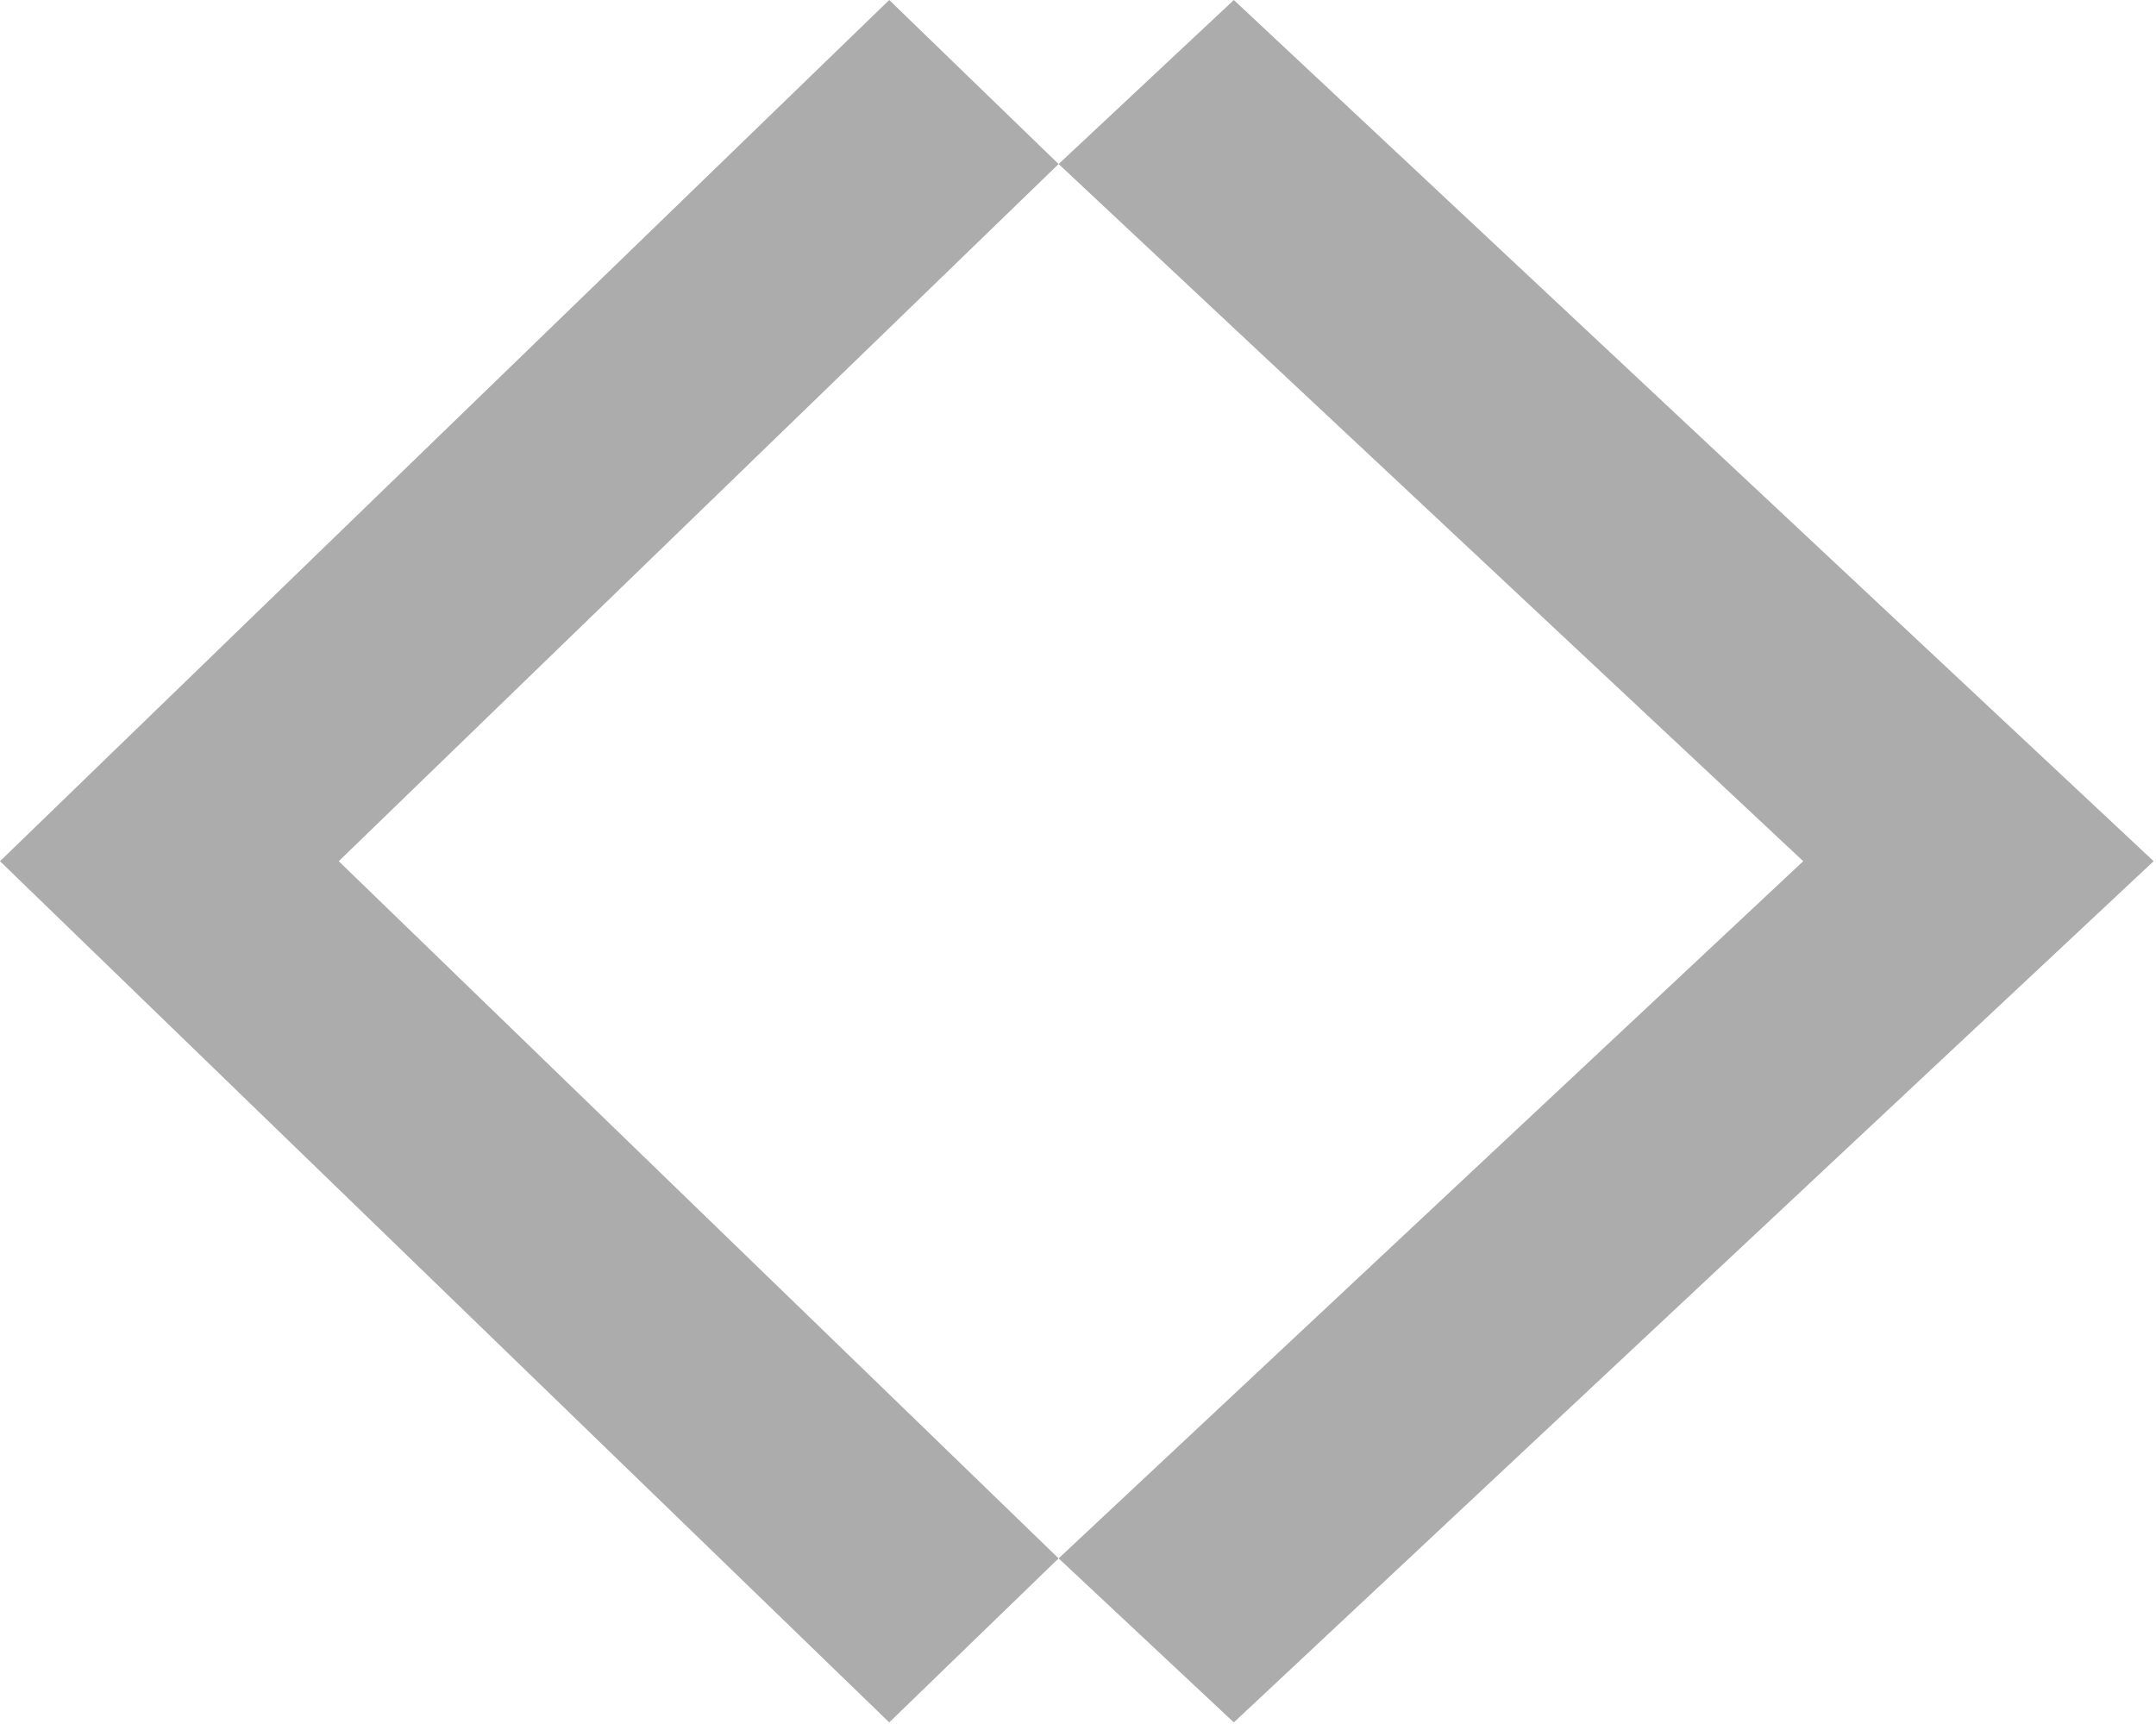
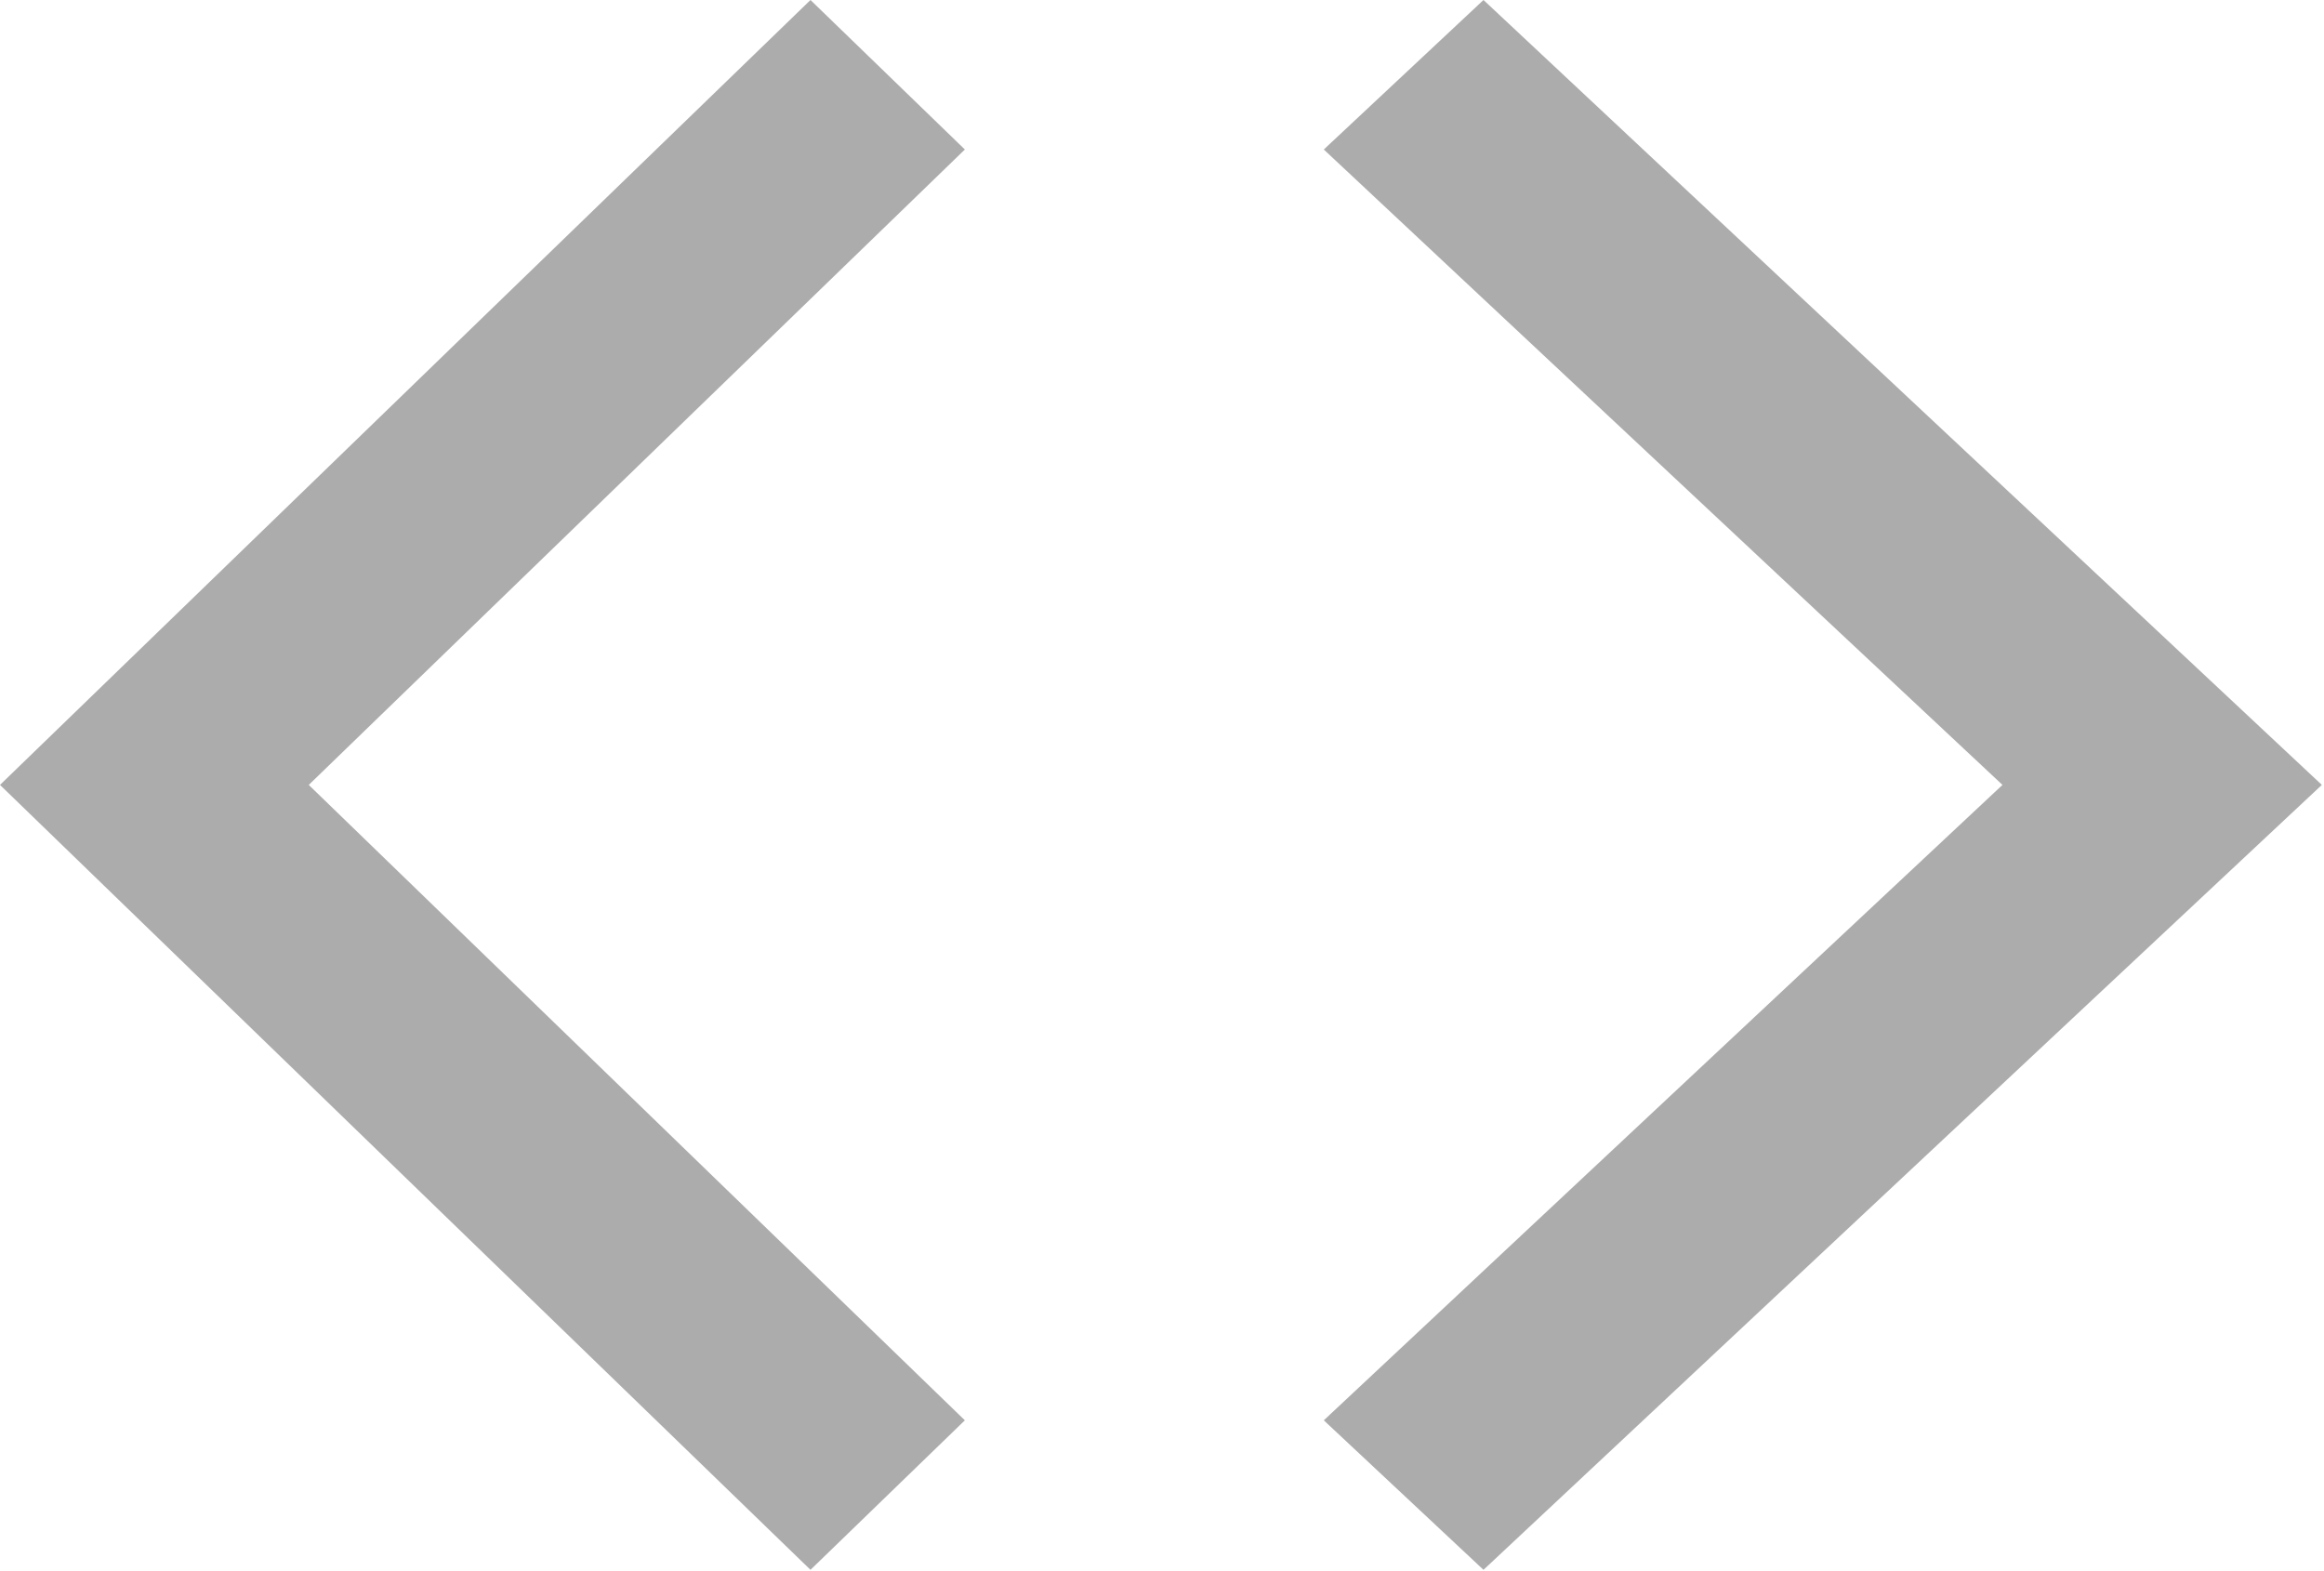
- <svg xmlns="http://www.w3.org/2000/svg" width="334px" height="267px" viewBox="0 0 334 267" version="1.1">
+ <svg xmlns="http://www.w3.org/2000/svg" width="395px" height="267px" viewBox="0 0 395 267" version="1.1">
  <defs />
  <g id="Page-1" stroke="none" stroke-width="1" fill="none" fill-rule="evenodd">
-     <g id="Group" fill="#ACACAC">
-       <path d="M333.634,133.41 L191.142,0 L164,25.411 L279.351,133.41 L164,241.409 L191.142,266.82 L333.634,133.41 Z" id="Back-Chevron" />
-       <path d="M0,133.41 L137.755,0 L163.994,25.411 L52.478,133.41 L163.994,241.409 L137.755,266.82 L0,133.41 Z" id="Back-Chevron" />
+     <g id="Group-2" fill="#ACACAC">
+       <g id="Group">
+         <path d="M394.634,133.41 L252.142,0 L225,25.411 L340.351,133.41 L225,241.409 L252.142,266.82 L394.634,133.41 Z" id="Back-Chevron" />
+         <path d="M0,133.41 L137.755,0 L163.994,25.411 L52.478,133.41 L163.994,241.409 L137.755,266.82 L0,133.41 Z" id="Back-Chevron" />
+       </g>
    </g>
  </g>
</svg>
